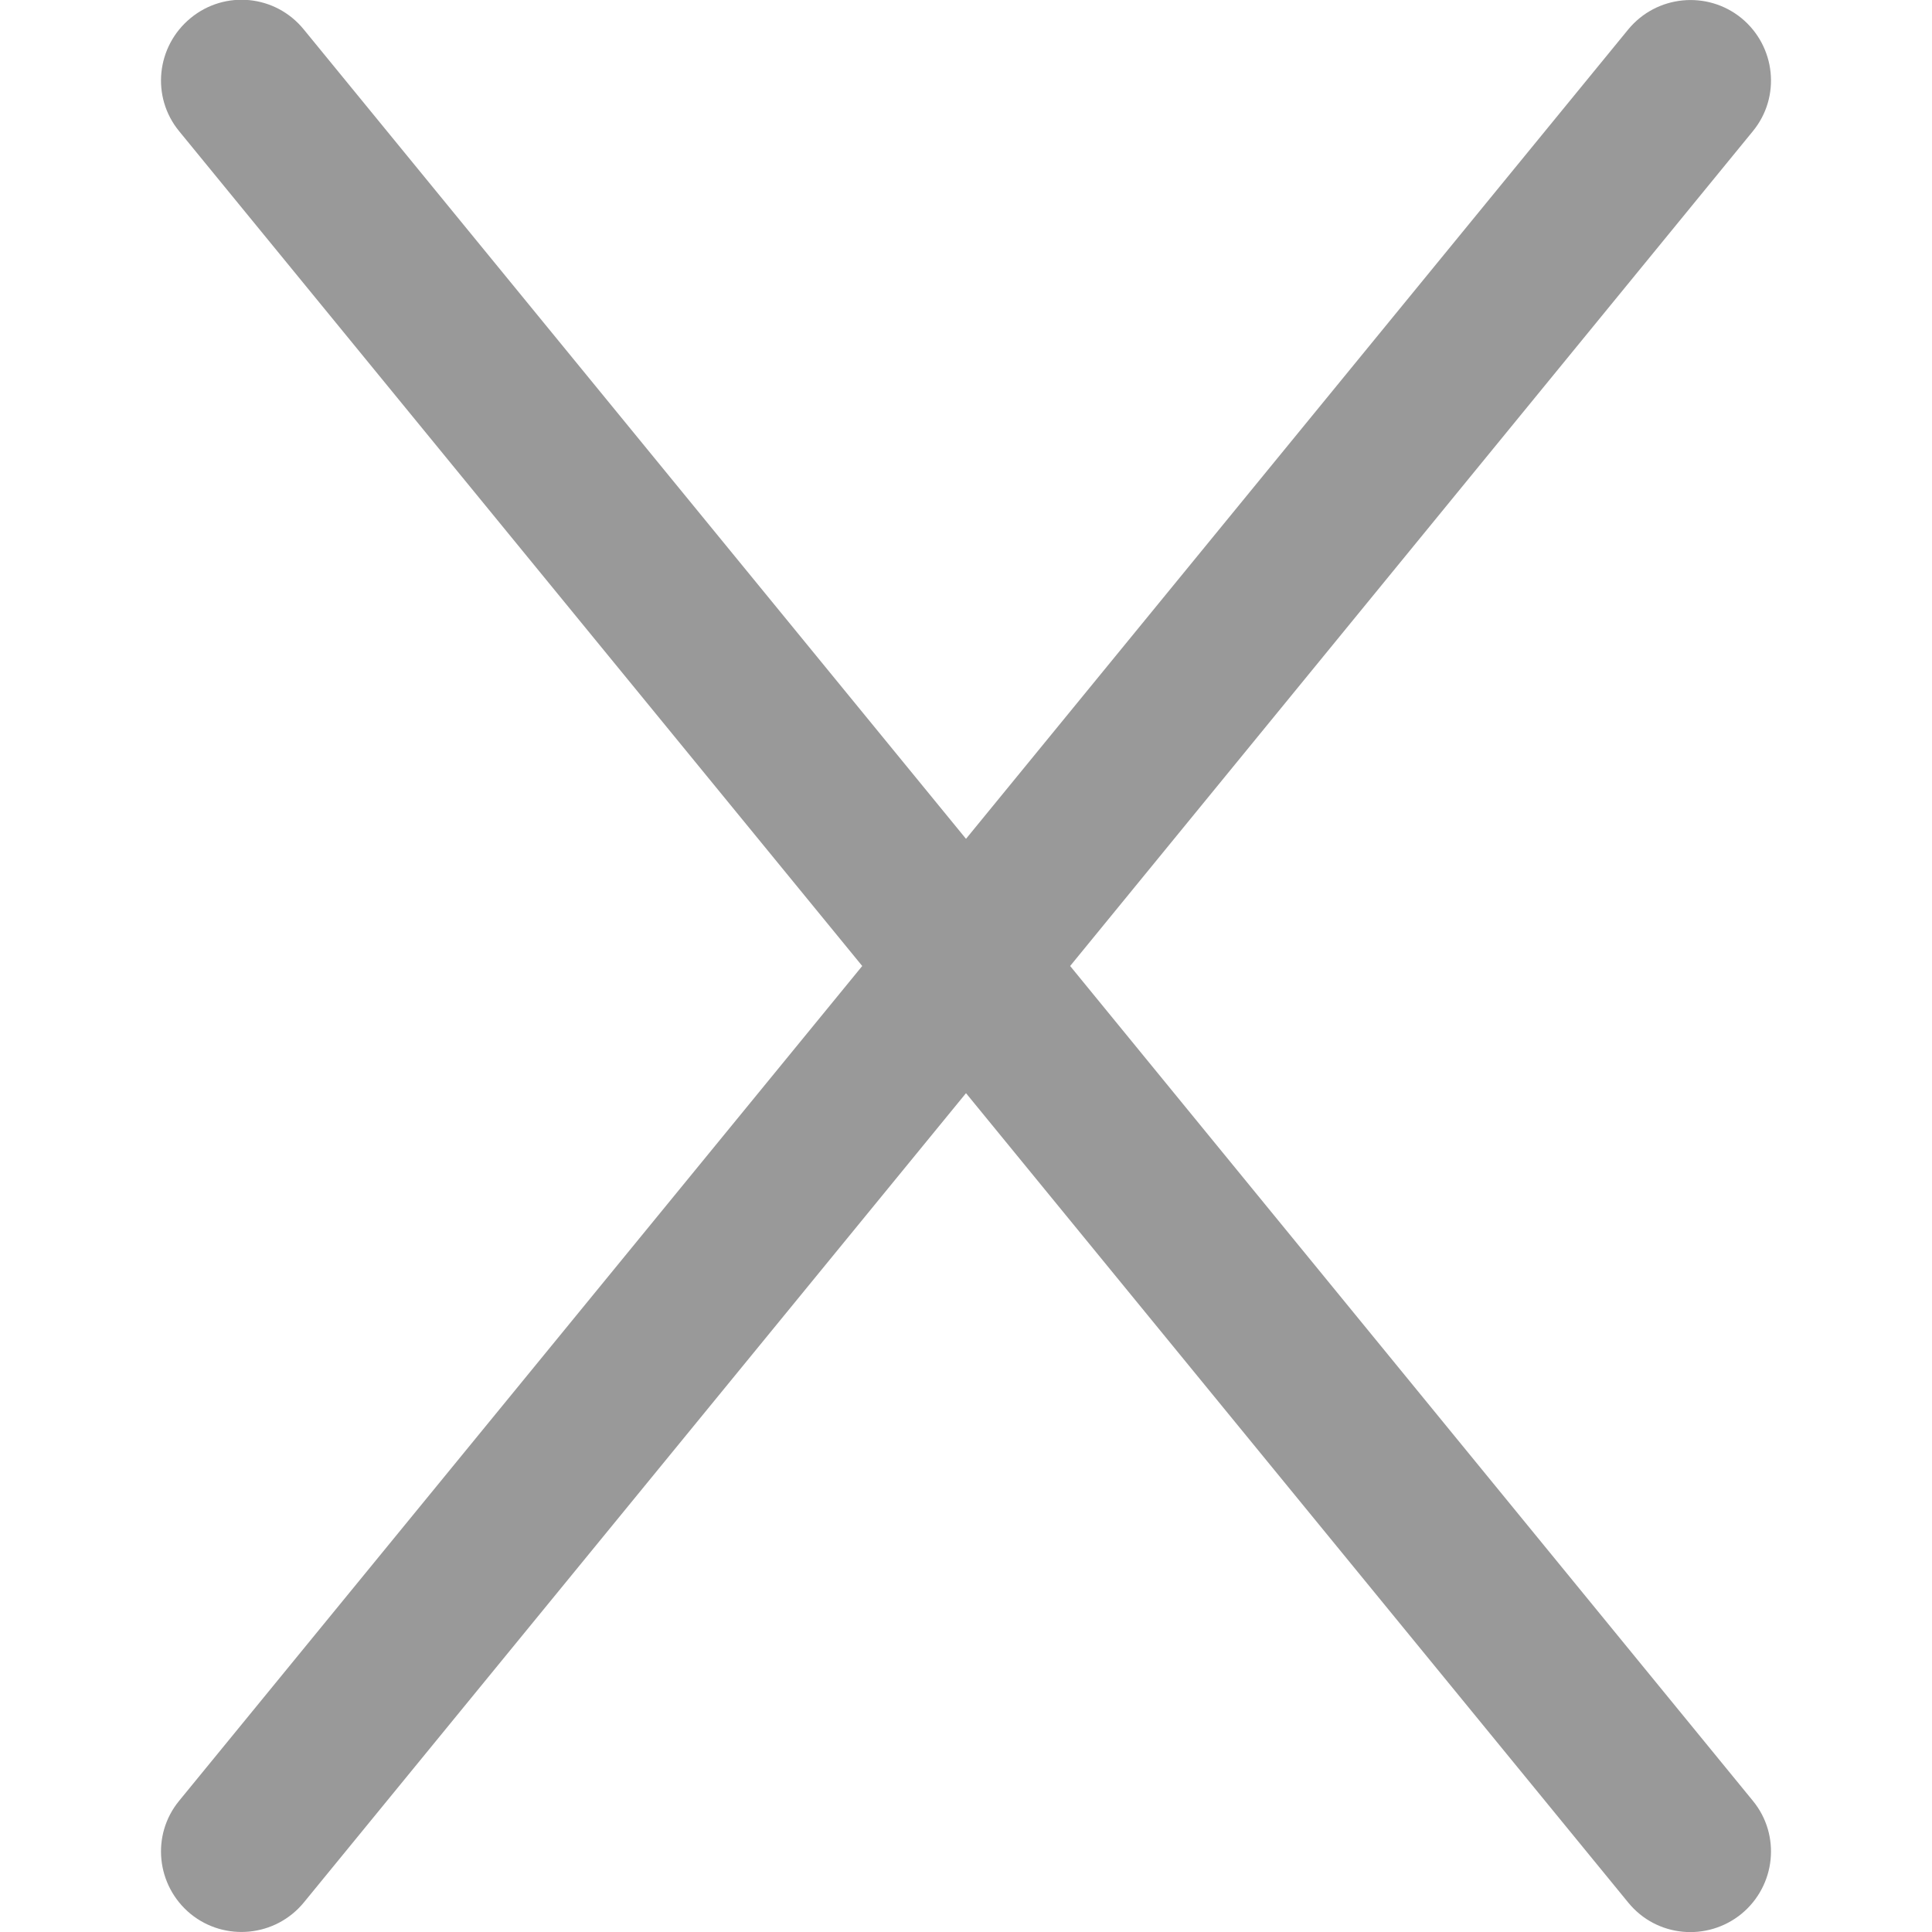
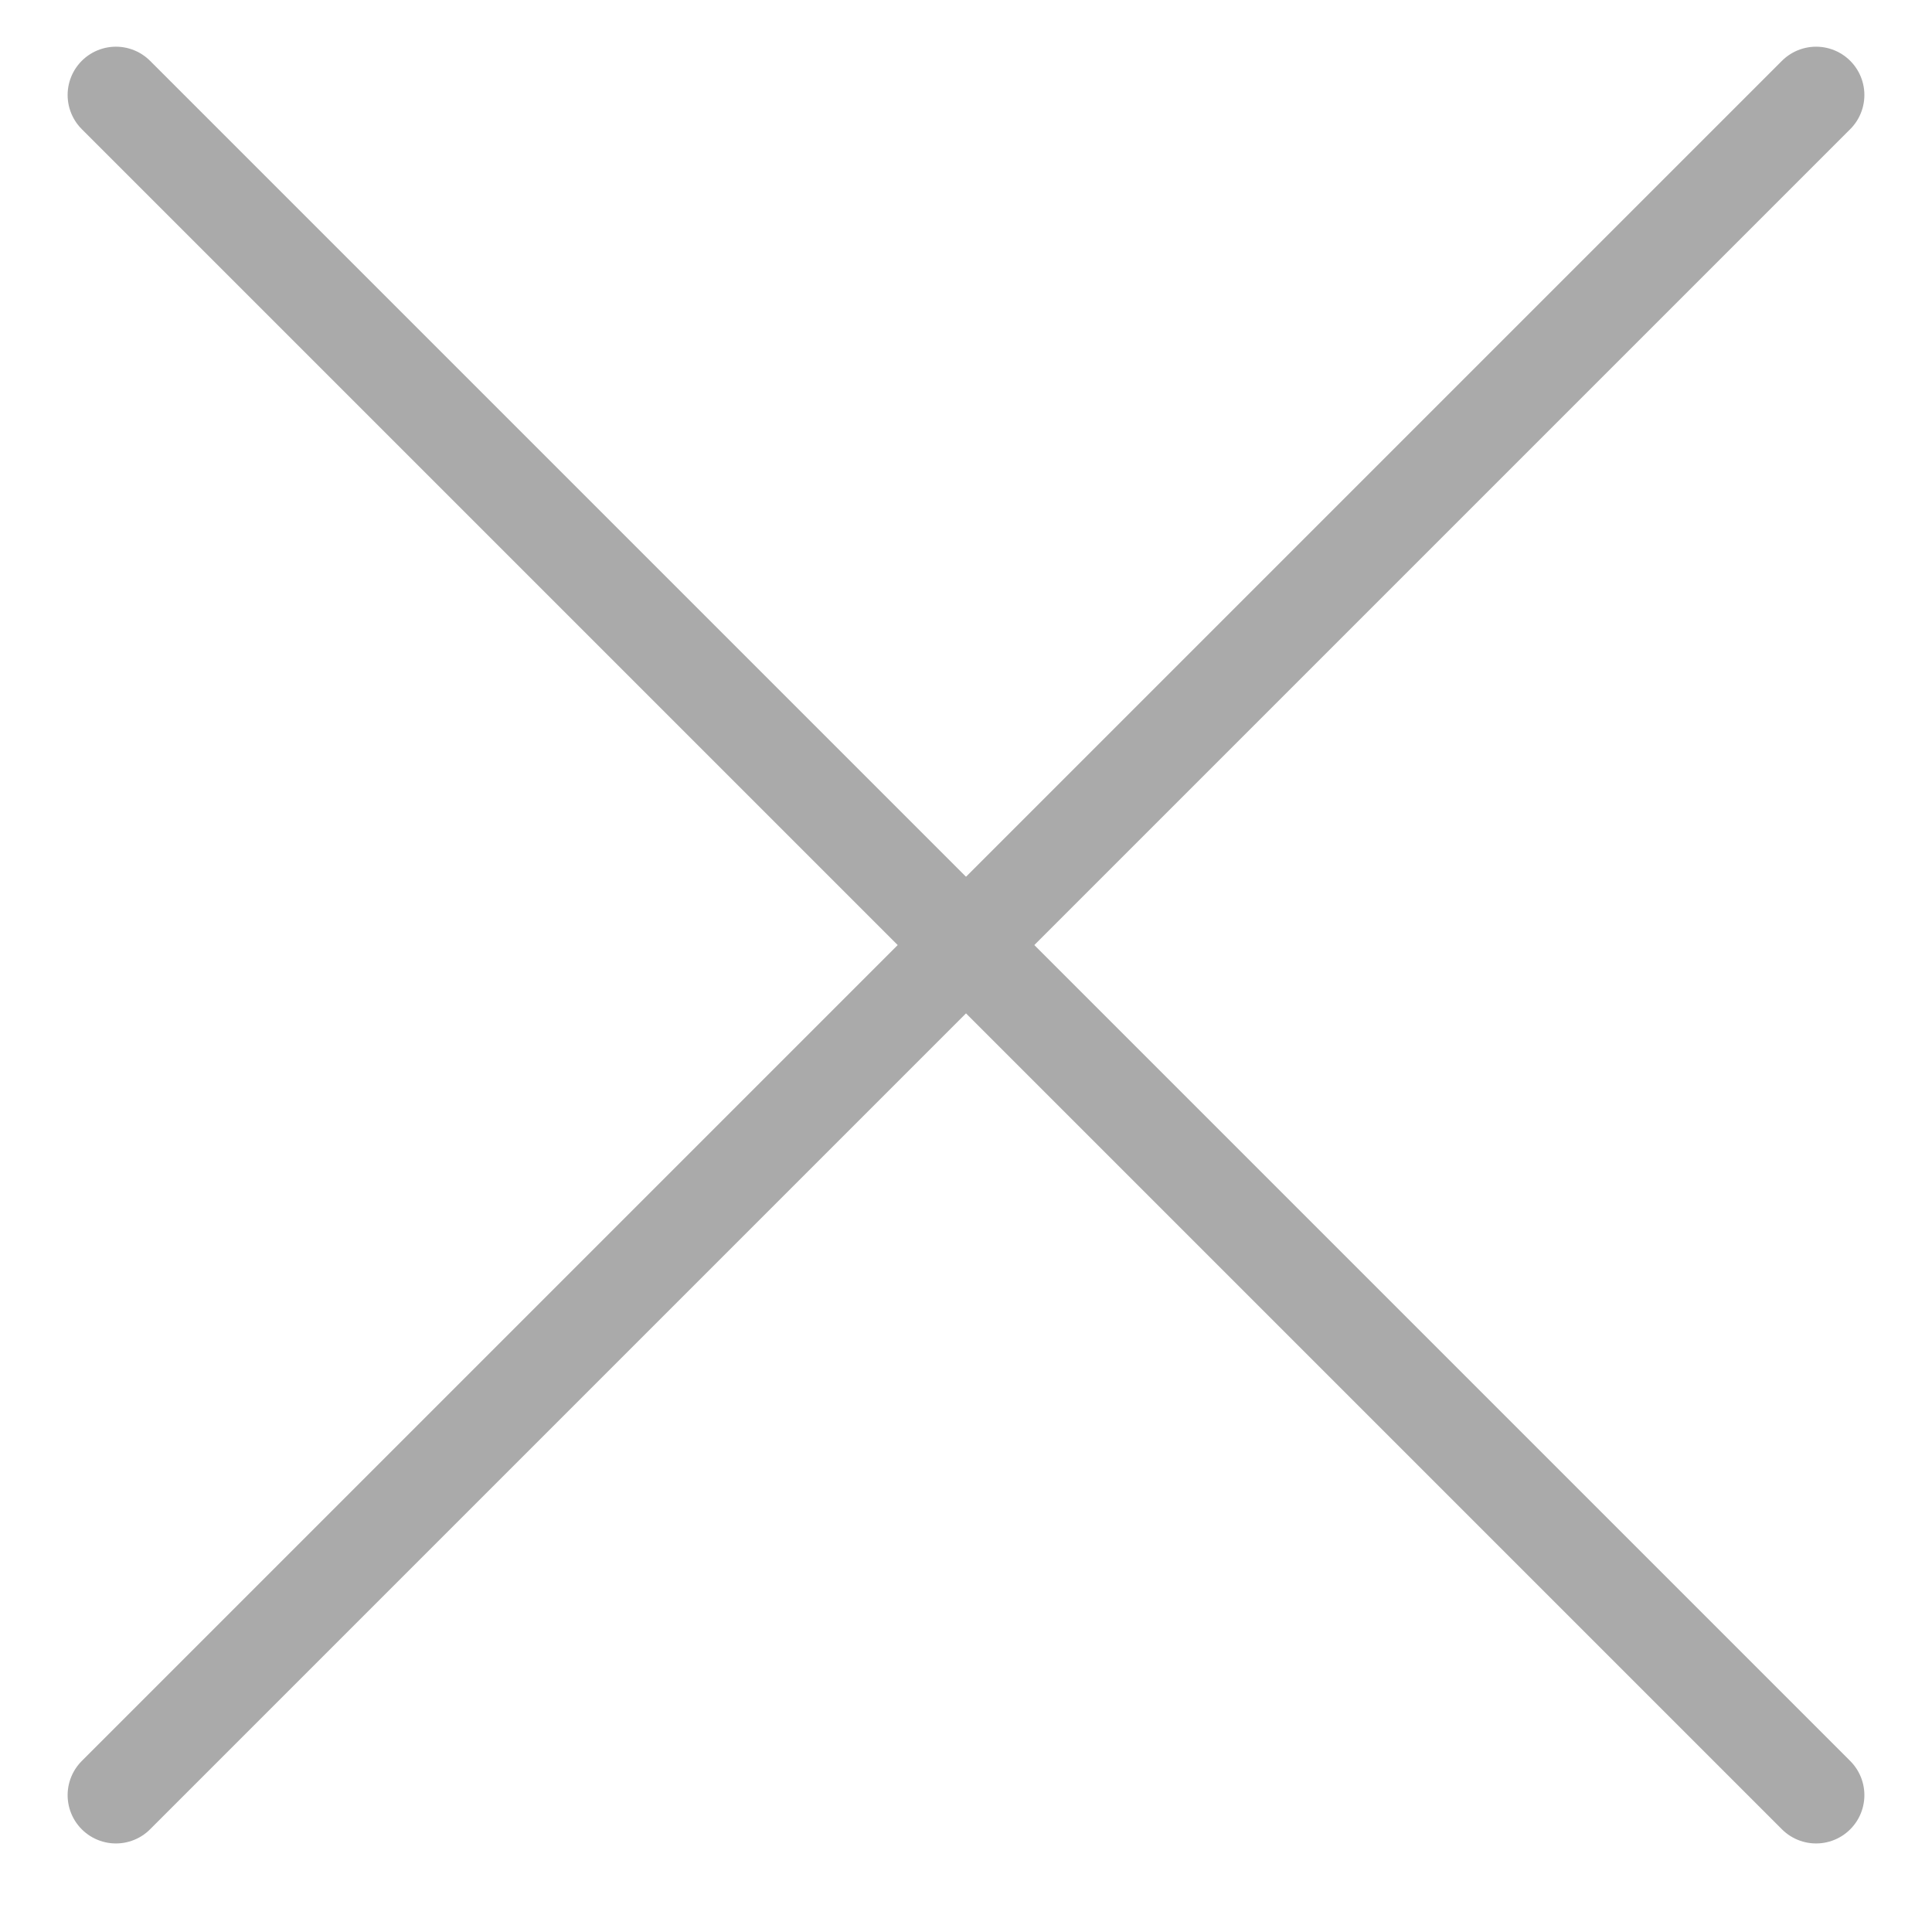
- <svg xmlns="http://www.w3.org/2000/svg" version="1.1" id="Layer_1" x="0px" y="0px" viewBox="0 0 512 512" style="enable-background:new 0 0 512 512;" xml:space="preserve">
-   <style type="text/css">
- 	.st0{fill:#999999;}
- </style>
-   <path class="st0" d="M283.6,256L464.5,34.8c7.5-9.1,6.1-22.5-3-30c-9.1-7.4-22.5-6.1-30,3L256,222.3L80.5,7.8  c-7.5-9.2-20.9-10.5-30-3c-9.1,7.5-10.5,20.9-3,30l181,221.2L47.5,477.2c-7.5,9.1-6.1,22.5,3,30c9.1,7.4,22.5,6.1,30-3L256,289.7  l175.5,214.5c7.5,9.2,20.9,10.4,30,3c9.1-7.5,10.5-20.9,3-30L283.6,256z" />
+ <svg xmlns="http://www.w3.org/2000/svg" version="1.1" id="Layer_1" x="0px" y="0px" width="600px" height="600px" viewBox="0 0 600 600" enable-background="new 0 0 600 600" xml:space="preserve">
+   <path fill="none" stroke="#AAAAAA" stroke-width="30" stroke-linecap="round" stroke-linejoin="round" stroke-miterlimit="10" d="  M564,29.5l-528,528L564,29.5z" />
+   <path fill="none" stroke="#AAAAAA" stroke-width="30" stroke-linecap="round" stroke-linejoin="round" stroke-miterlimit="10" d="  M36,29.499l528,528L36,29.499z" />
</svg>
